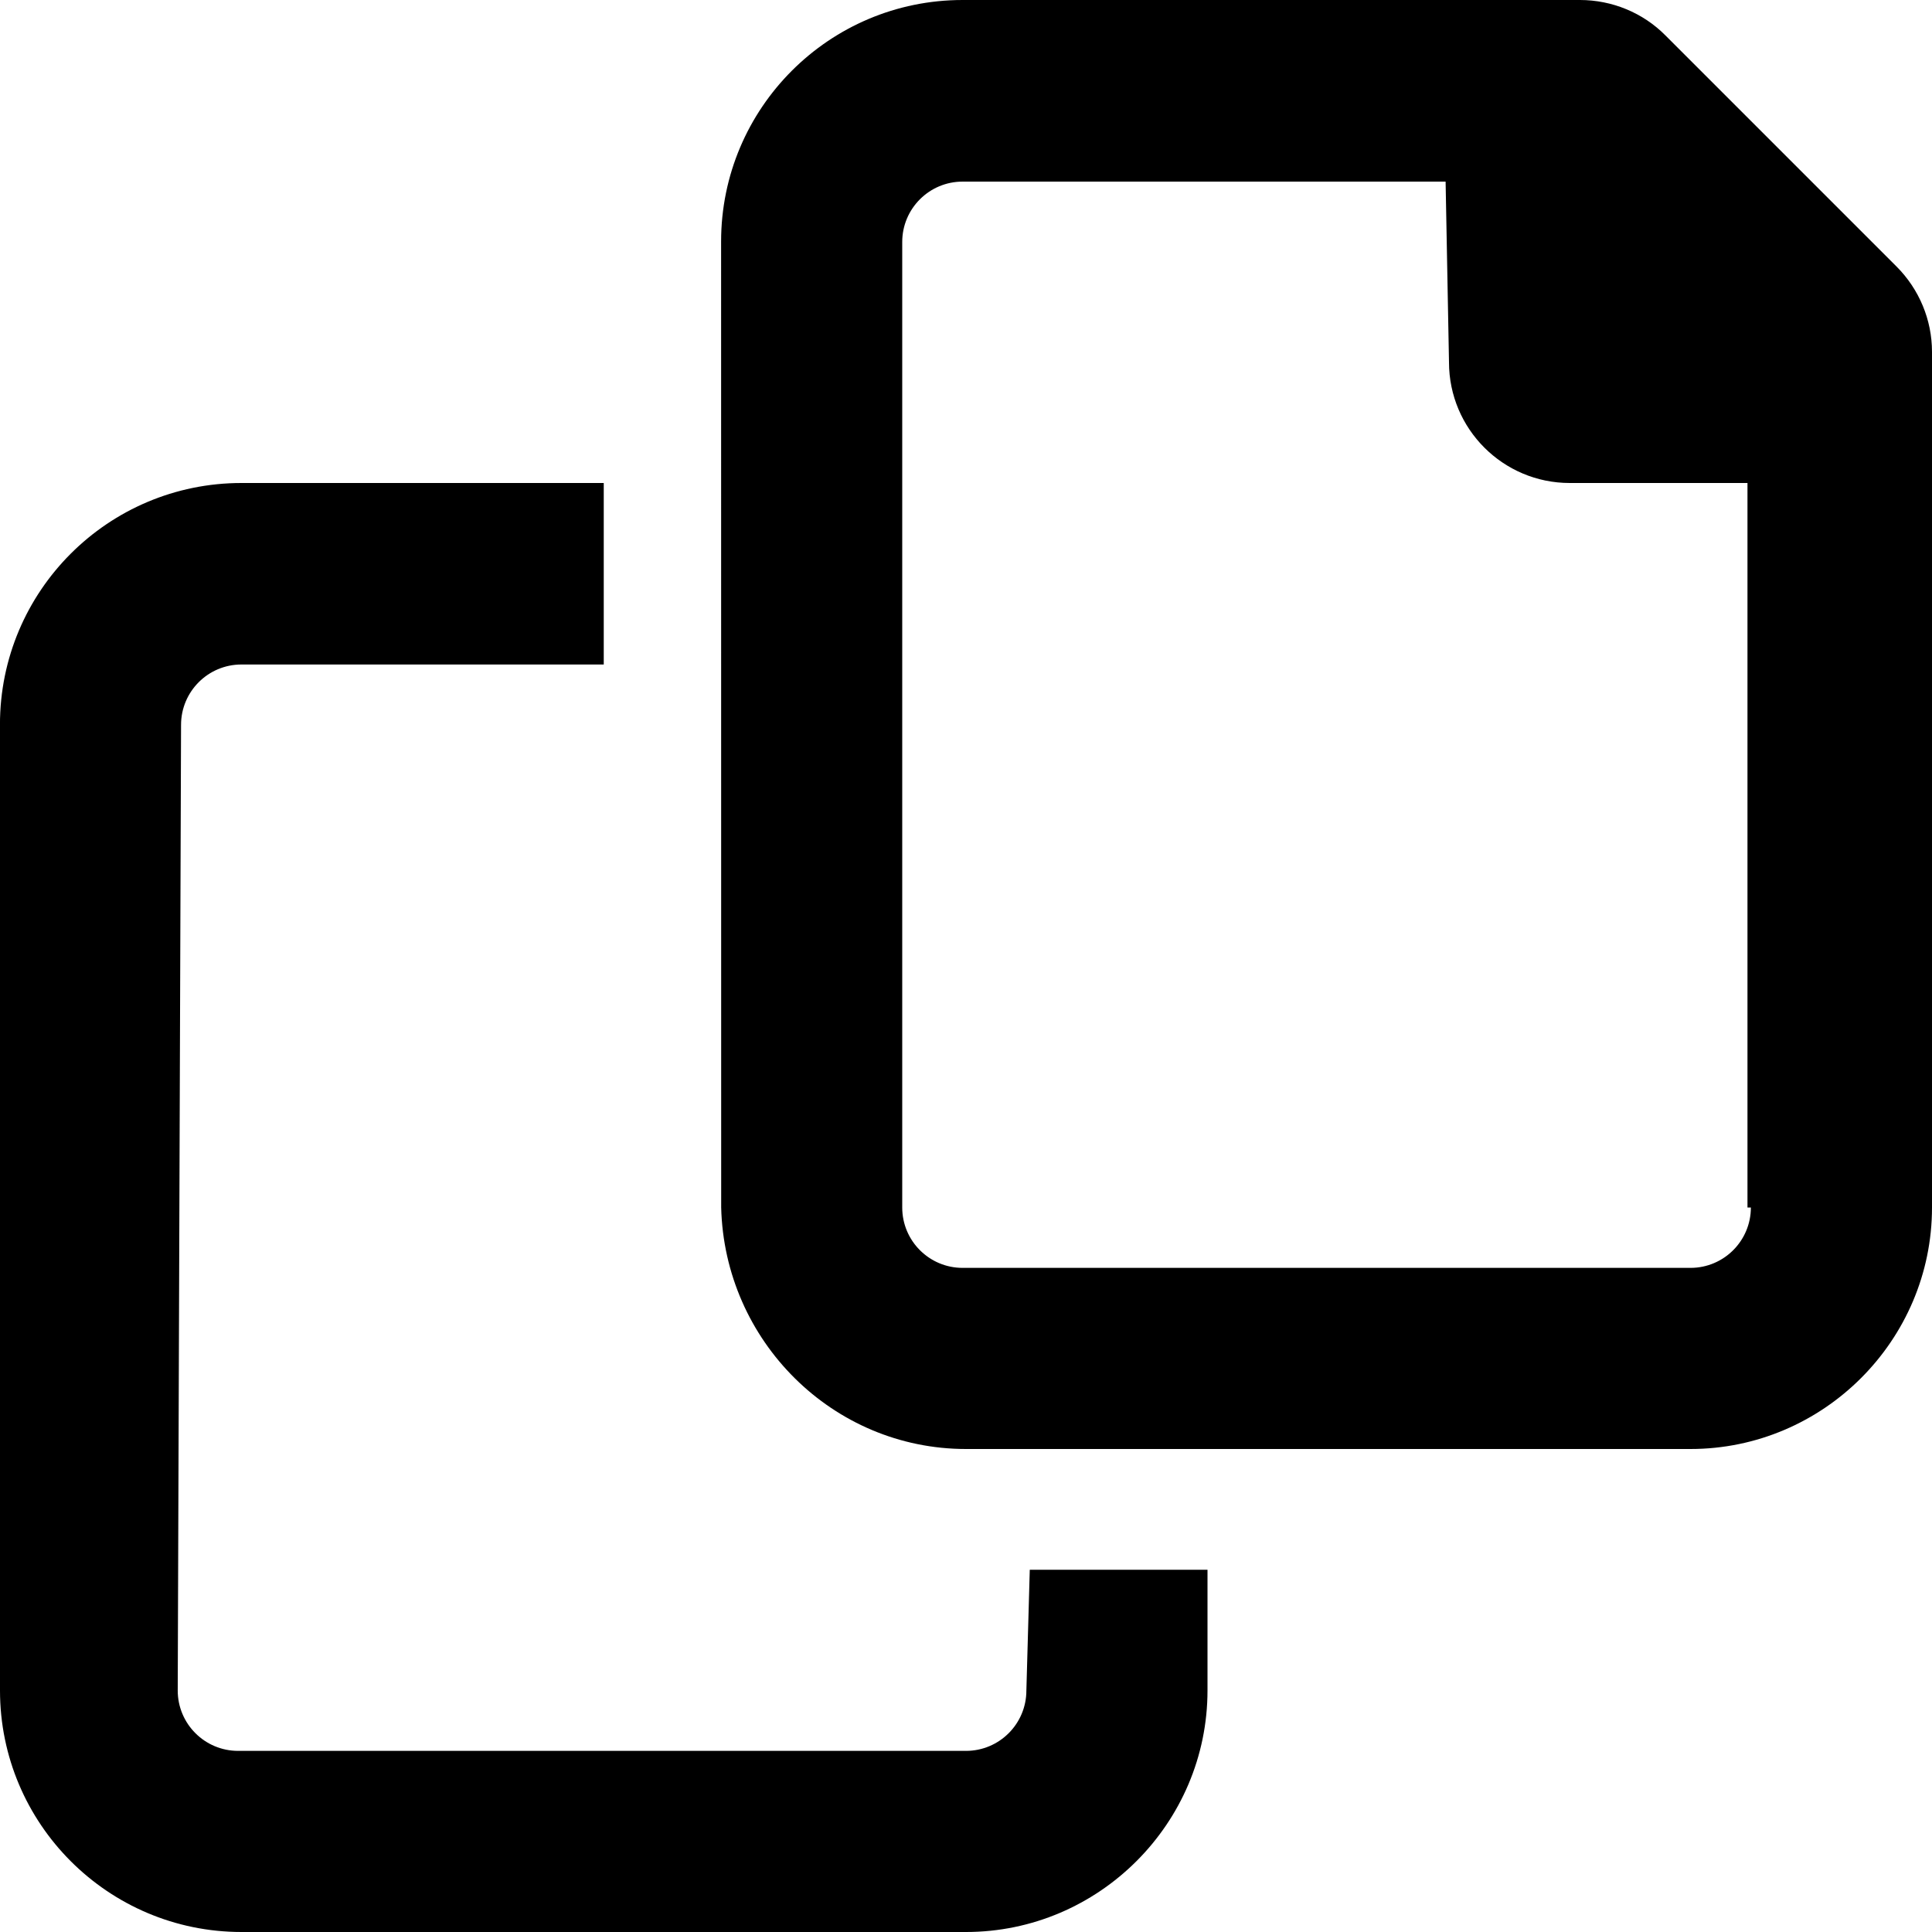
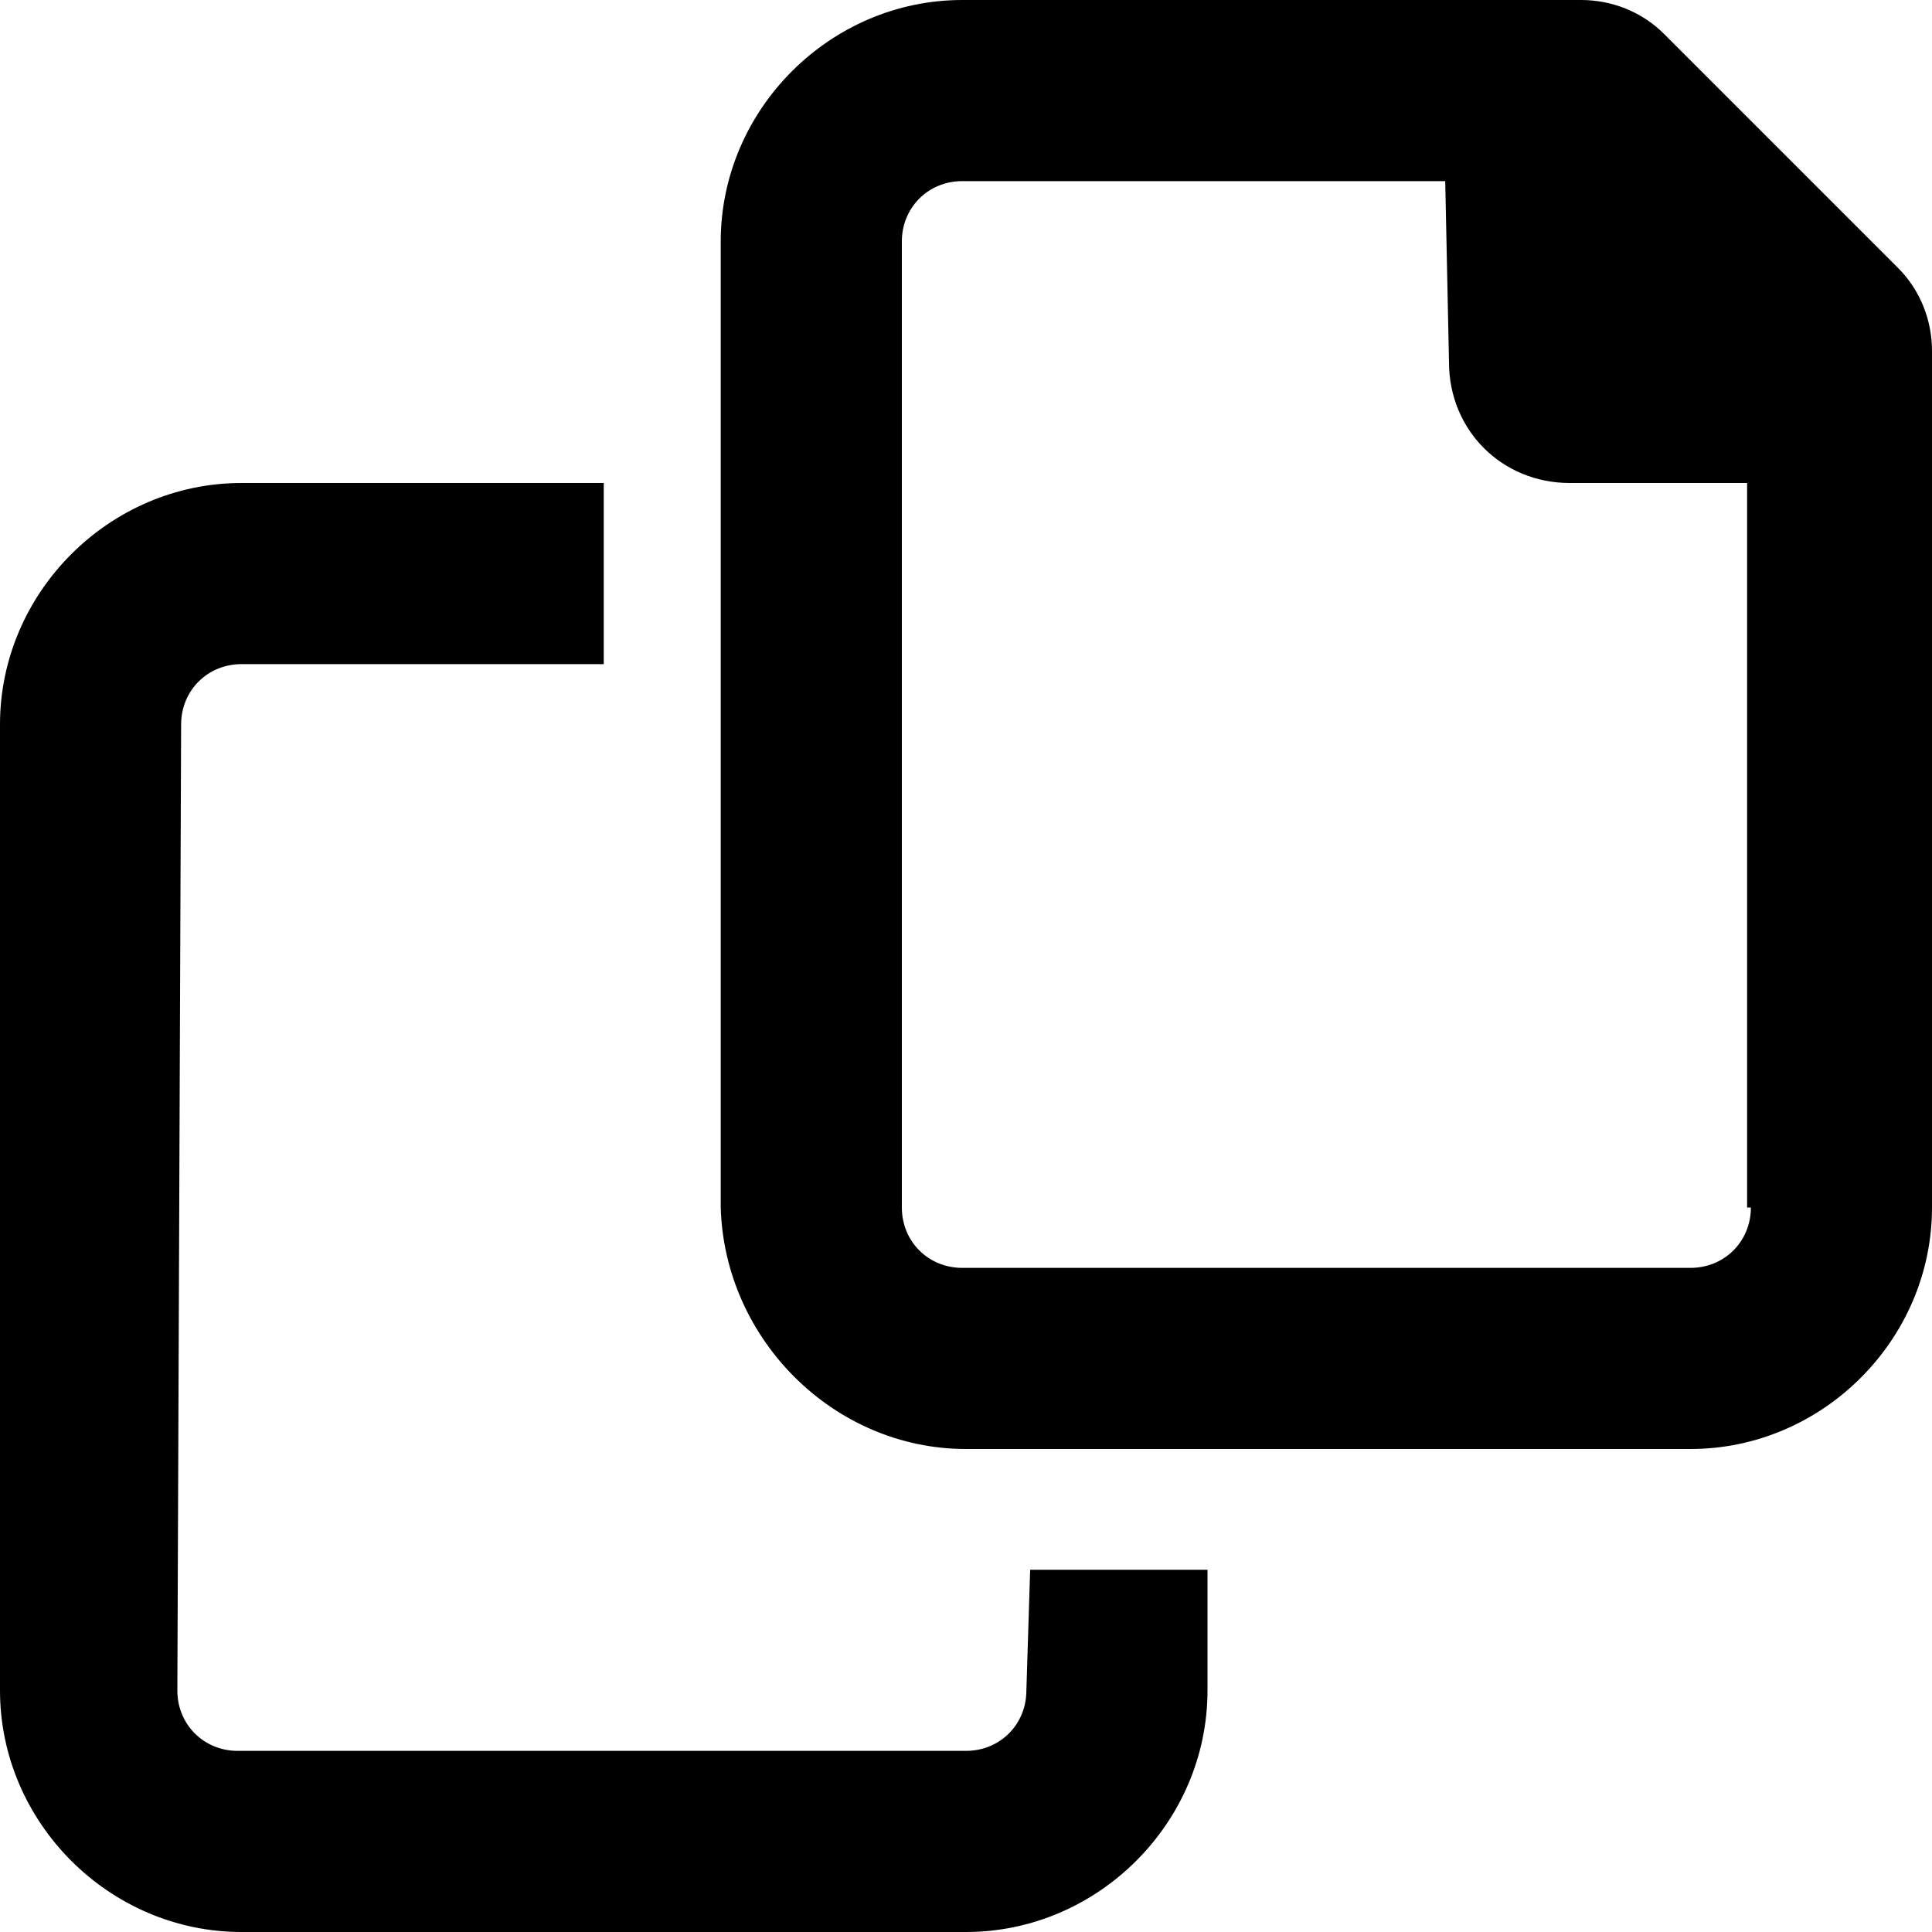
<svg xmlns="http://www.w3.org/2000/svg" viewBox="0 0 512 512">
-   <path d="M502.6 70.63 441.35 9.38C435.4 3.371 427.2 0 418.7 0H255.1c-35.35 0-64 28.66-64 64l.02 256c.88 35.4 29.58 64 64.88 64h192c35.2 0 64-28.8 64-64V93.25c0-8.48-3.4-16.62-9.4-22.62M464 320c0 8.836-7.164 16-16 16H255.1c-8.838 0-16-7.164-16-16V64.13c0-8.836 7.164-16 16-16h128L384 96c0 17.67 14.33 32 32 32h47.1v192zM272 448c0 8.836-7.164 16-16 16H63.1c-8.838 0-16-7.164-16-16l.88-255.9c0-8.836 7.164-16 16-16H160V128H63.99c-35.35 0-64 28.65-64 64L0 448c.002 35.3 28.66 64 64 64h192c35.2 0 64-28.8 64-64v-32h-47.1z" />
+   <path d="M503 71 441 9c-6-6-14-9-22-9H255c-35 0-64 29-64 64v256c1 35 30 64 65 64h192c35 0 64-29 64-64V93c0-8-3-16-9-22m-39 249c0 9-7 16-16 16H255c-9 0-16-7-16-16V64c0-9 7-16 16-16h128l1 48c0 18 14 32 32 32h47v192zM272 448c0 9-7 16-16 16H63c-9 0-16-7-16-16l1-256c0-9 7-16 16-16h96v-48H64c-35 0-64 29-64 64v256c0 35 29 64 64 64h192c35 0 64-29 64-64v-32h-47z" />
</svg>
